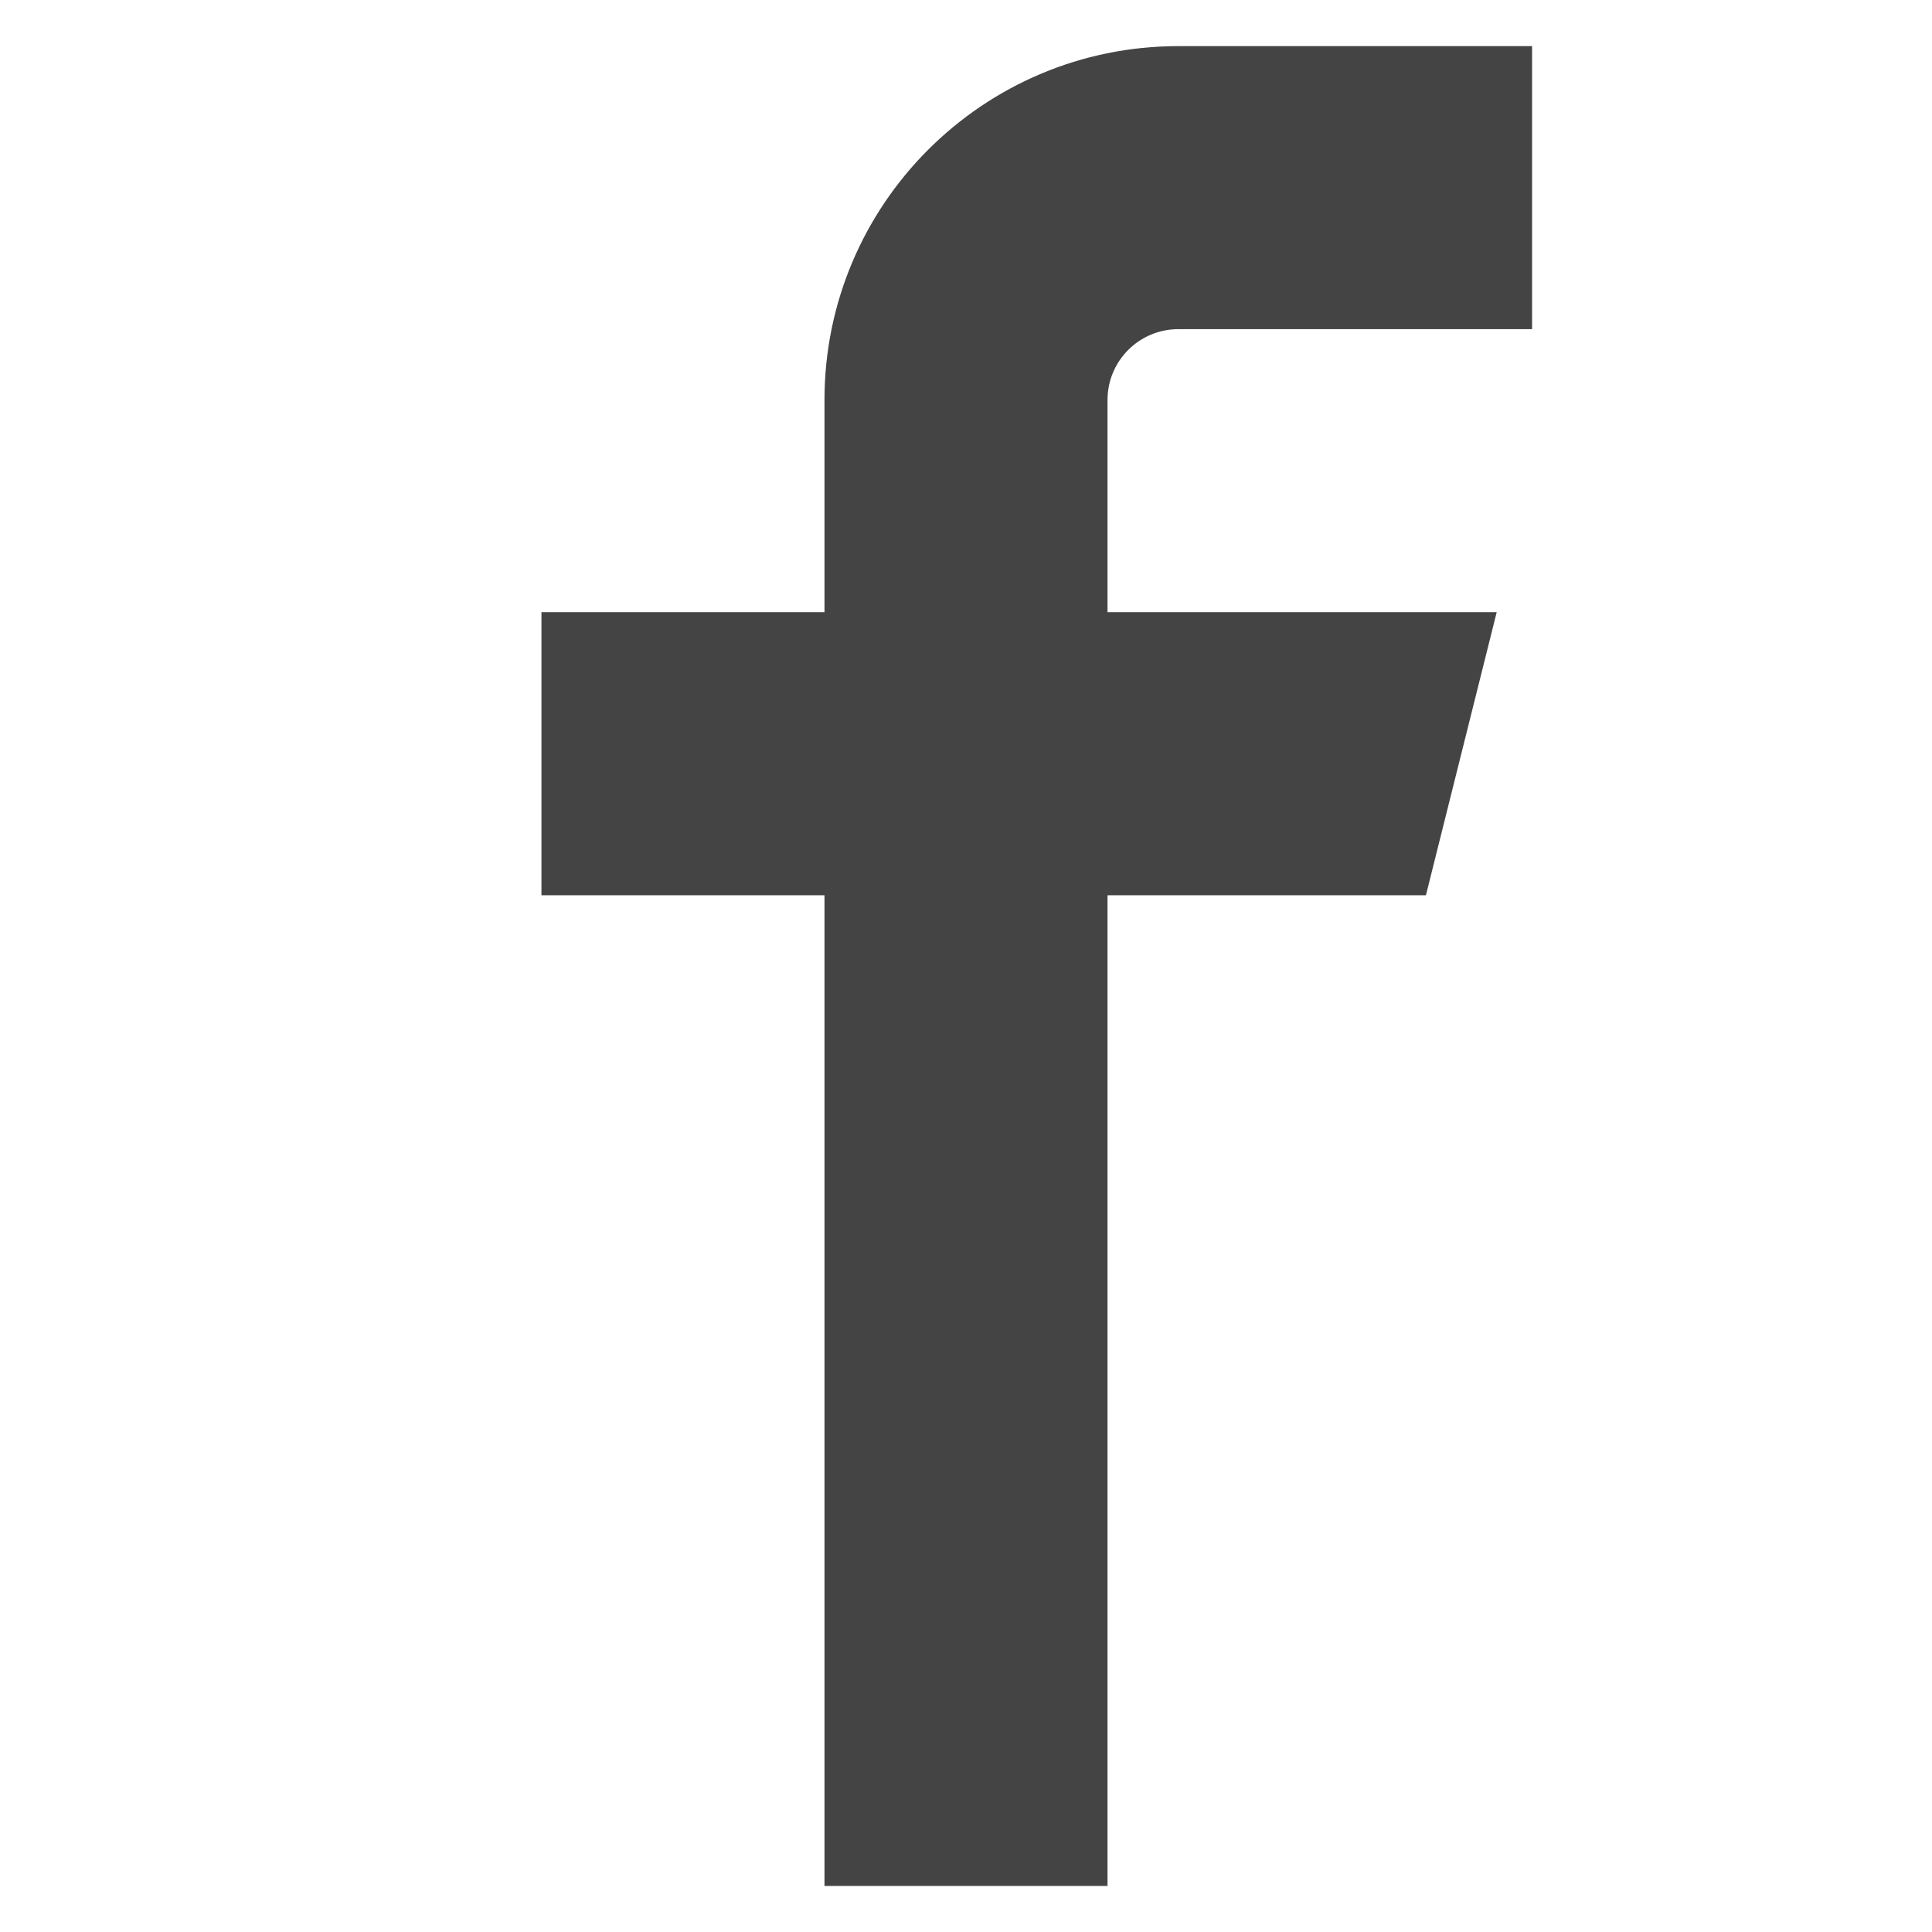
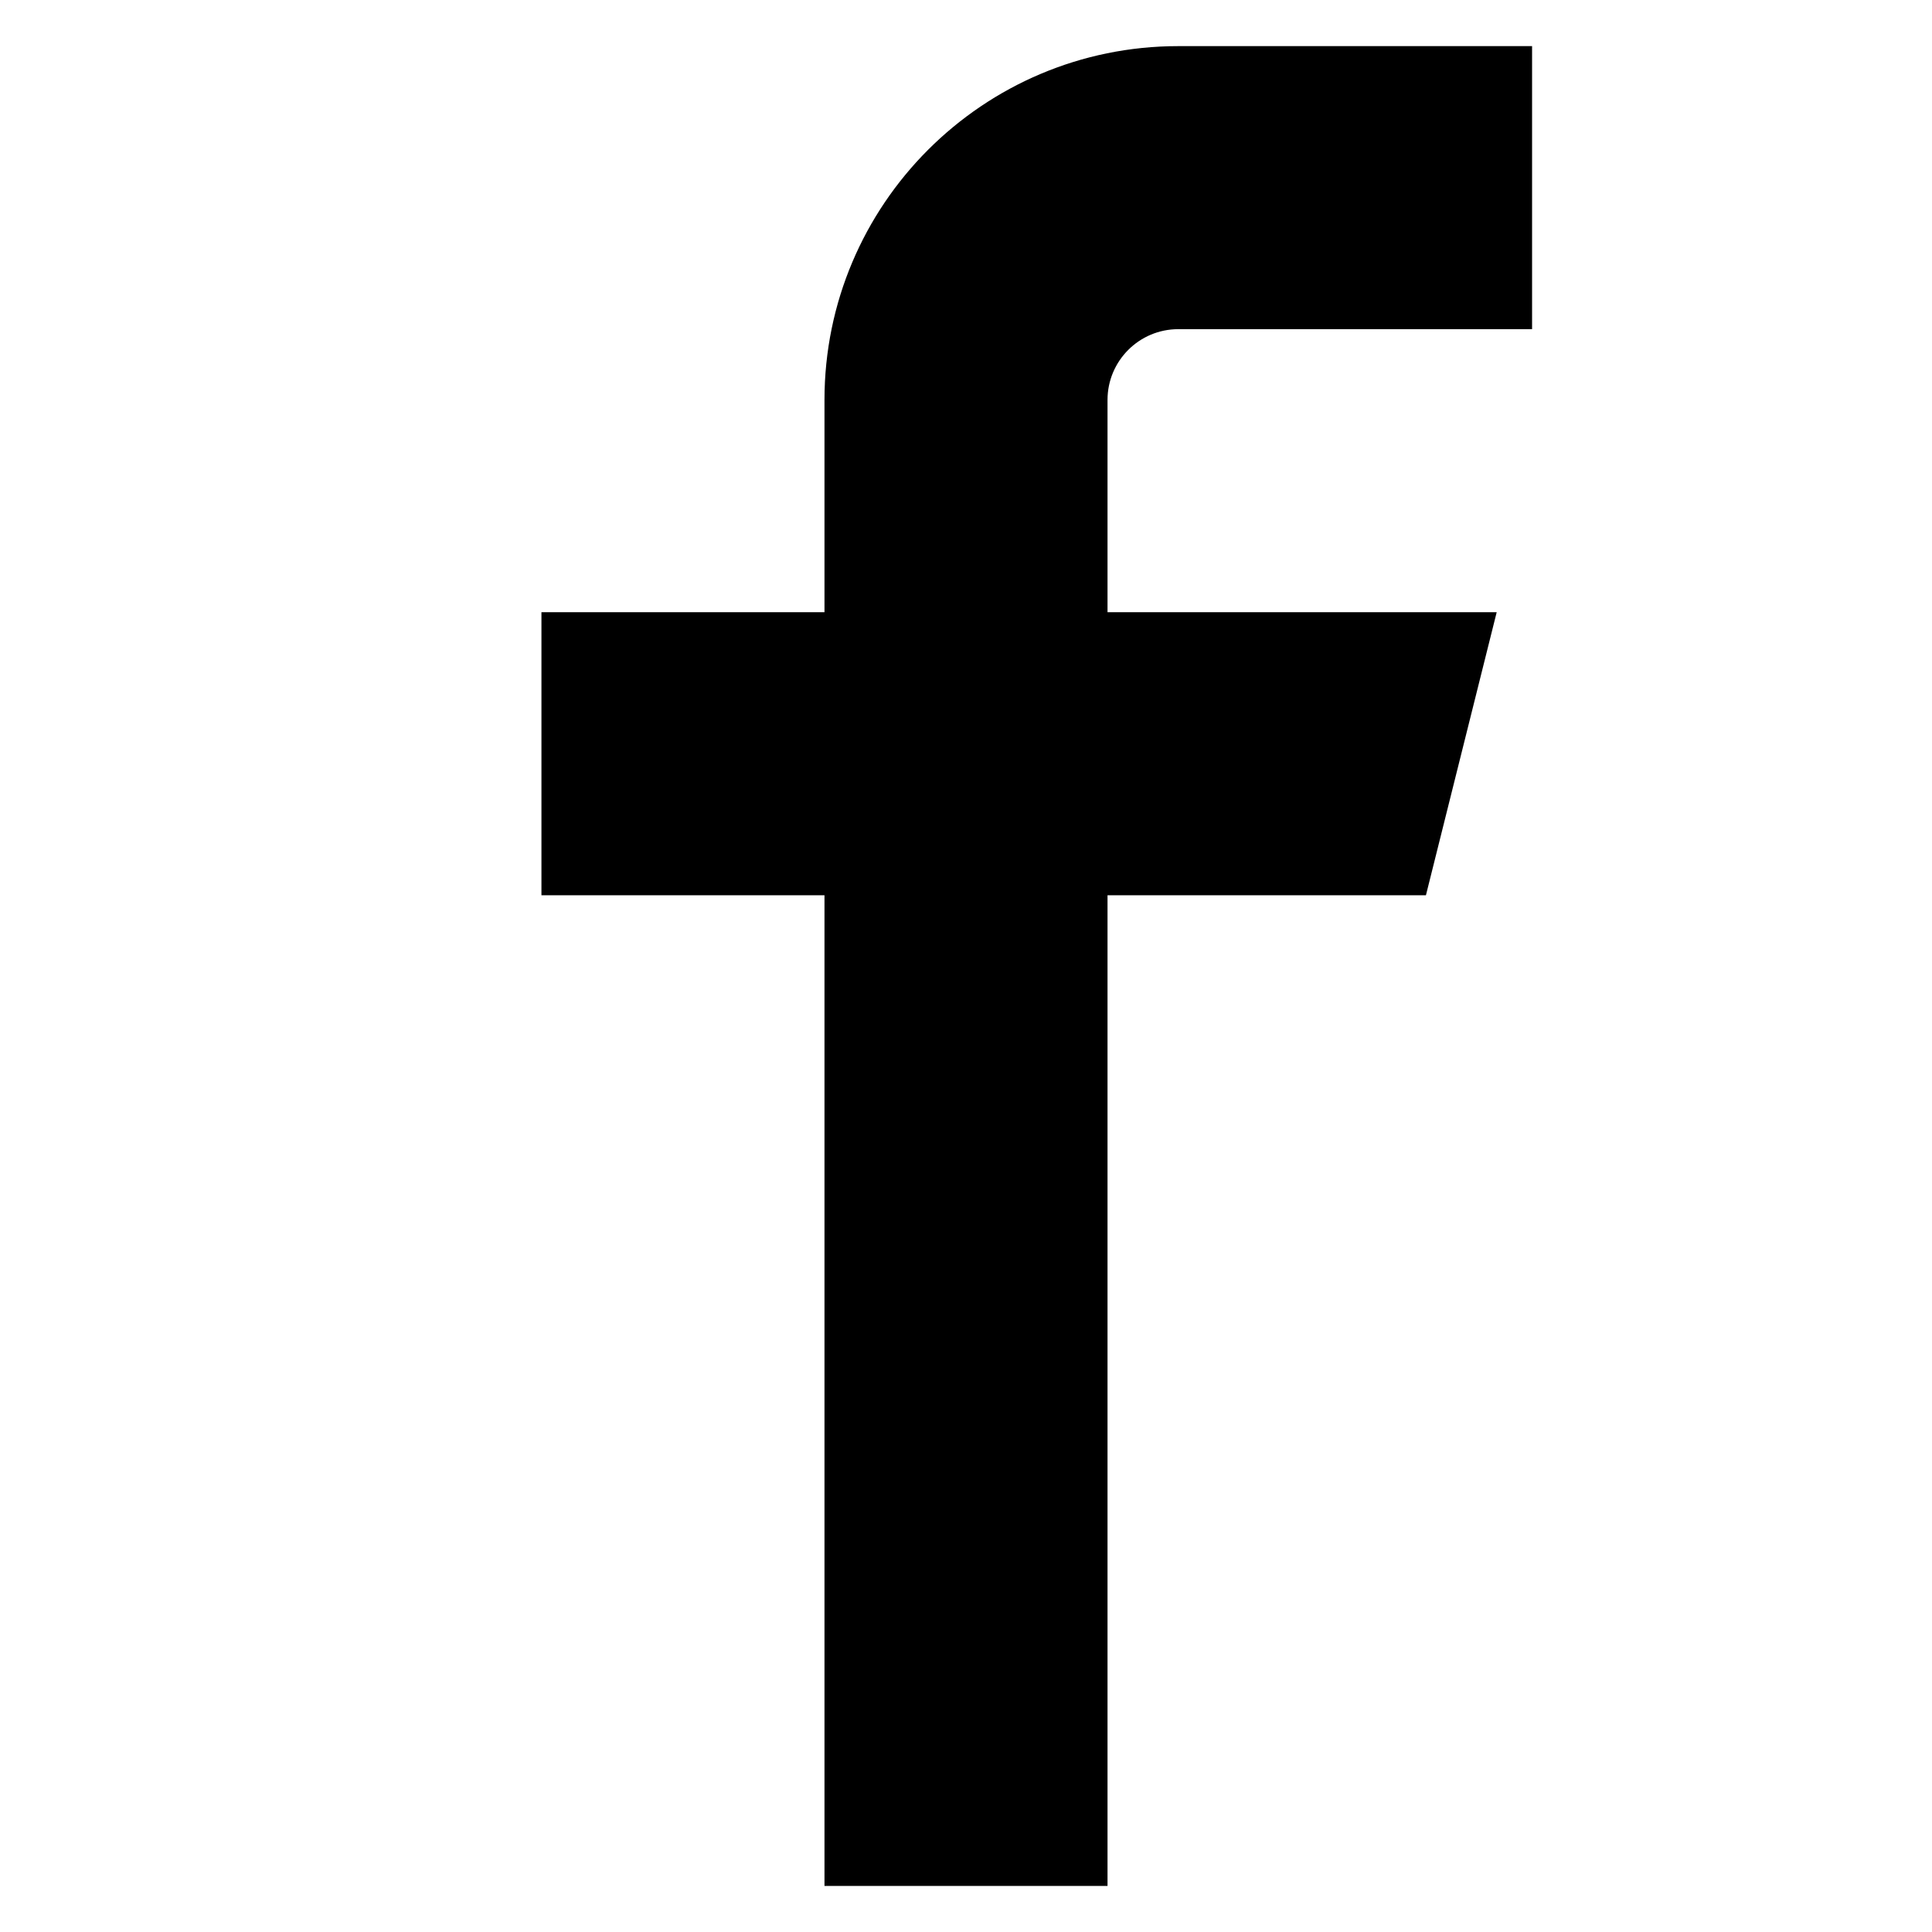
<svg xmlns="http://www.w3.org/2000/svg" version="1.1" width="32" height="32" viewBox="0 0 32 32">
-   <path d="M19.516 0.764c-3.236 0-5.86 2.624-5.86 5.86v3.516h-4.688v4.688h4.688v16.409h4.688v-16.409h5.274l1.172-4.688h-6.446v-3.516c0-0.647 0.525-1.172 1.172-1.172h5.86v-4.688h-5.86z" fill="#444444" />
+   <path d="M19.516 0.764c-3.236 0-5.86 2.624-5.86 5.86v3.516h-4.688v4.688h4.688v16.409h4.688v-16.409h5.274l1.172-4.688h-6.446v-3.516c0-0.647 0.525-1.172 1.172-1.172h5.86v-4.688h-5.86z" />
</svg>
